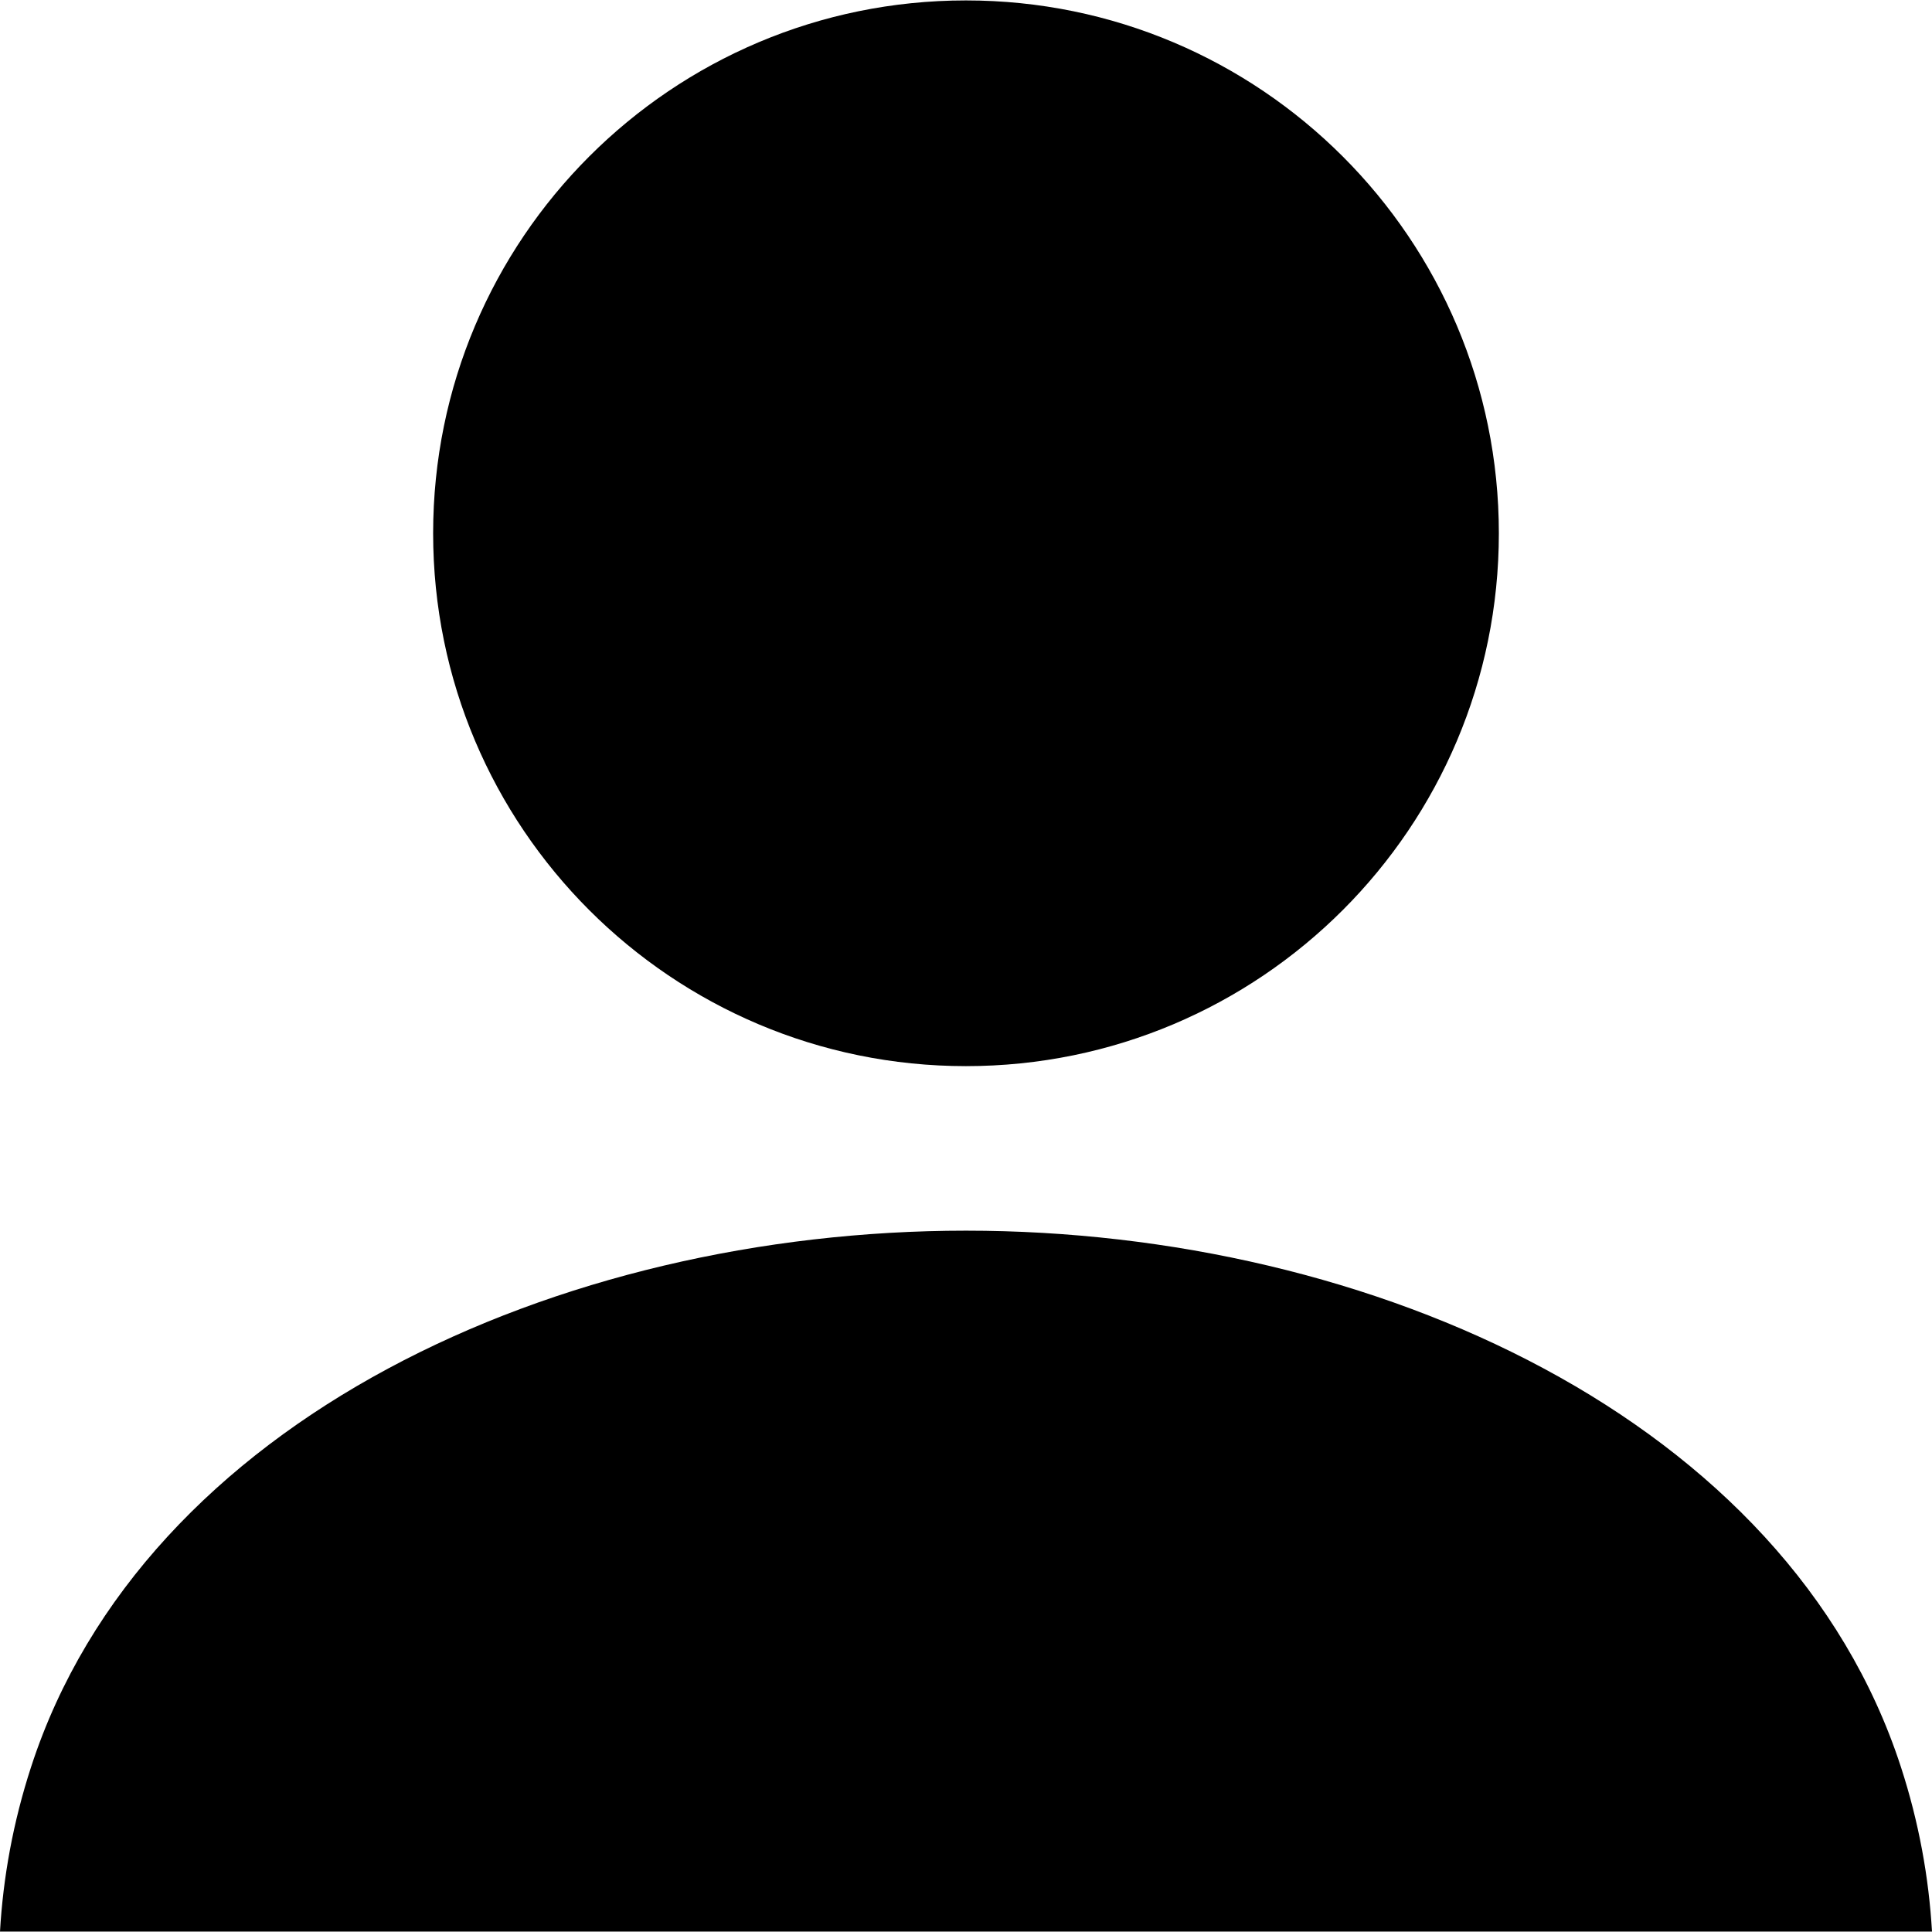
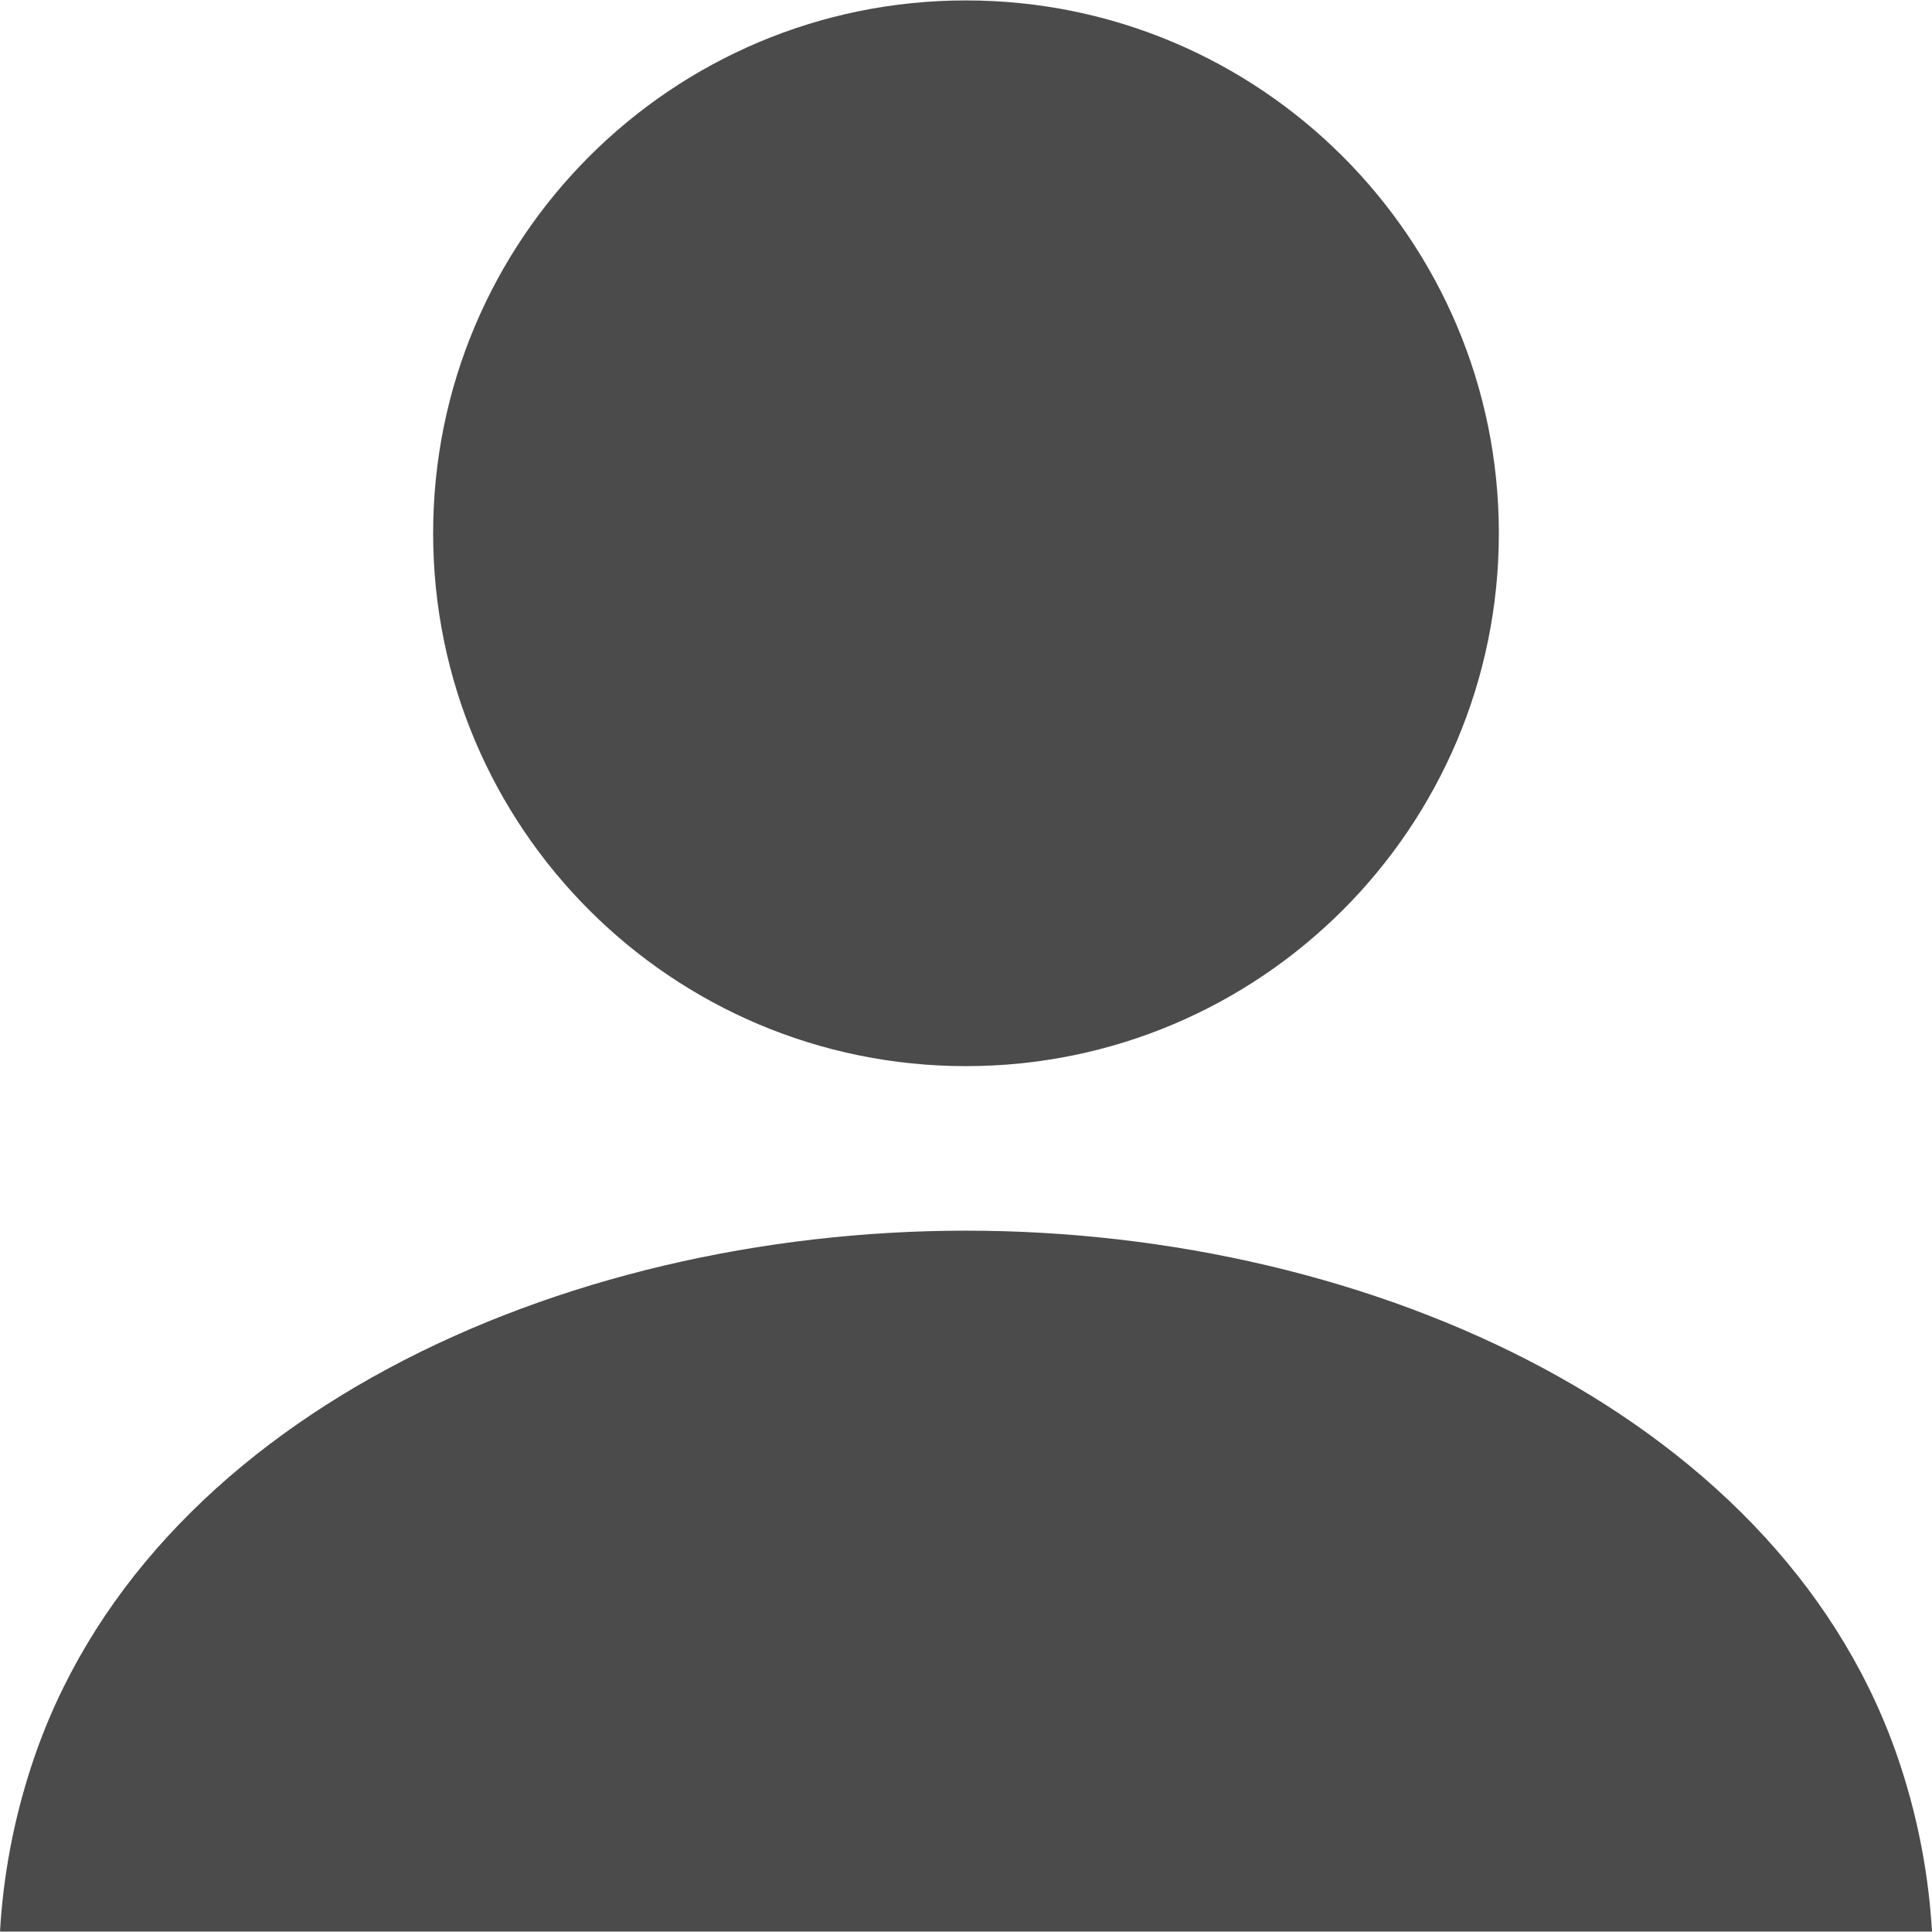
<svg xmlns="http://www.w3.org/2000/svg" version="1.1" id="_x32_" x="0px" y="0px" viewBox="0 0 512 512" style="width: 256px; height: 256px; opacity: 1;" xml:space="preserve">
  <style type="text/css">
	.st0{fill:#4B4B4B;}
</style>
  <g>
-     <path class="st0" d="M255.988,282.537c78.002,0,141.224-63.221,141.224-141.213c0-77.982-63.222-141.213-141.224-141.213   c-77.99,0-141.203,63.23-141.203,141.213C114.785,219.316,177.998,282.537,255.988,282.537z" style="fill: rgb(0, 0, 0);" />
-     <path class="st0" d="M503.748,468.222C473.826,376.236,364.008,326.139,256,326.139c-108.02,0-217.828,50.098-247.75,142.084   c-4.805,14.74-7.428,29.387-8.25,43.666h512C511.166,497.609,508.553,482.963,503.748,468.222z" style="fill: rgb(0, 0, 0);" />
+     <path class="st0" d="M255.988,282.537c78.002,0,141.224-63.221,141.224-141.213c0-77.982-63.222-141.213-141.224-141.213   c-77.99,0-141.203,63.23-141.203,141.213C114.785,219.316,177.998,282.537,255.988,282.537z" style="fill: rgb((48, 48, 48));" />
+     <path class="st0" d="M503.748,468.222C473.826,376.236,364.008,326.139,256,326.139c-108.02,0-217.828,50.098-247.75,142.084   c-4.805,14.74-7.428,29.387-8.25,43.666h512C511.166,497.609,508.553,482.963,503.748,468.222z" style="fill: rgb((48, 48, 48));" />
  </g>
</svg>
